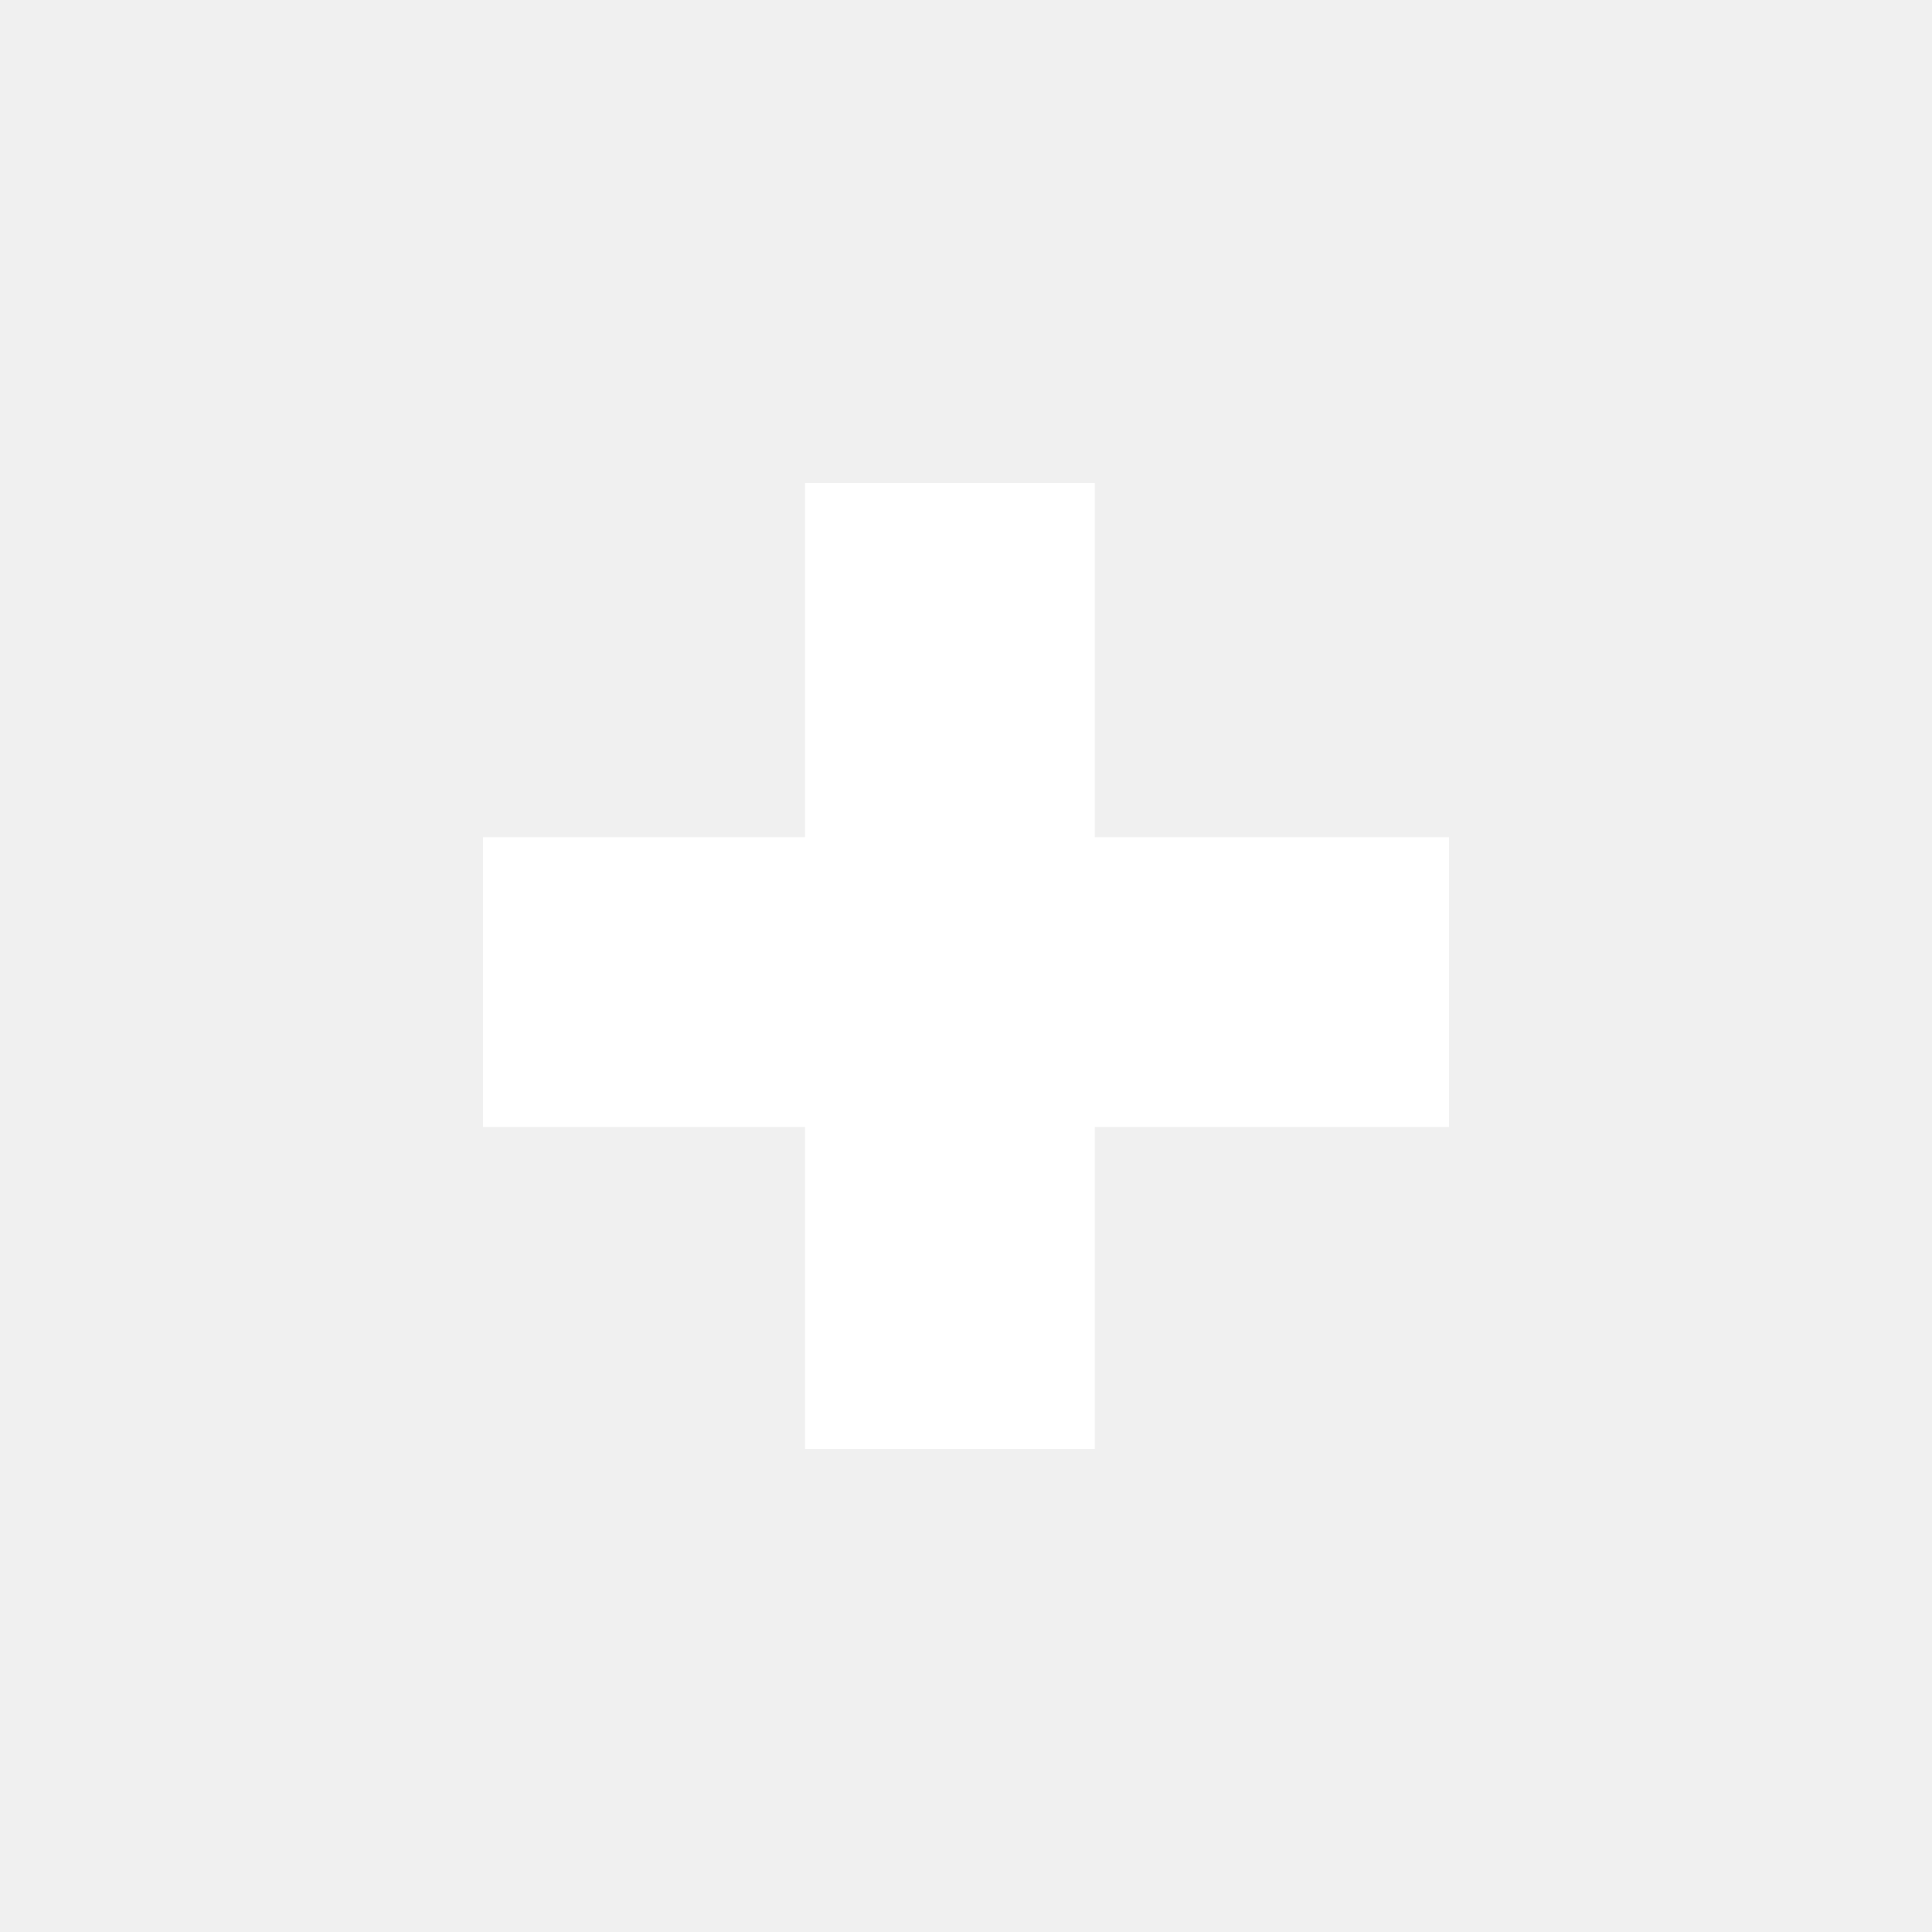
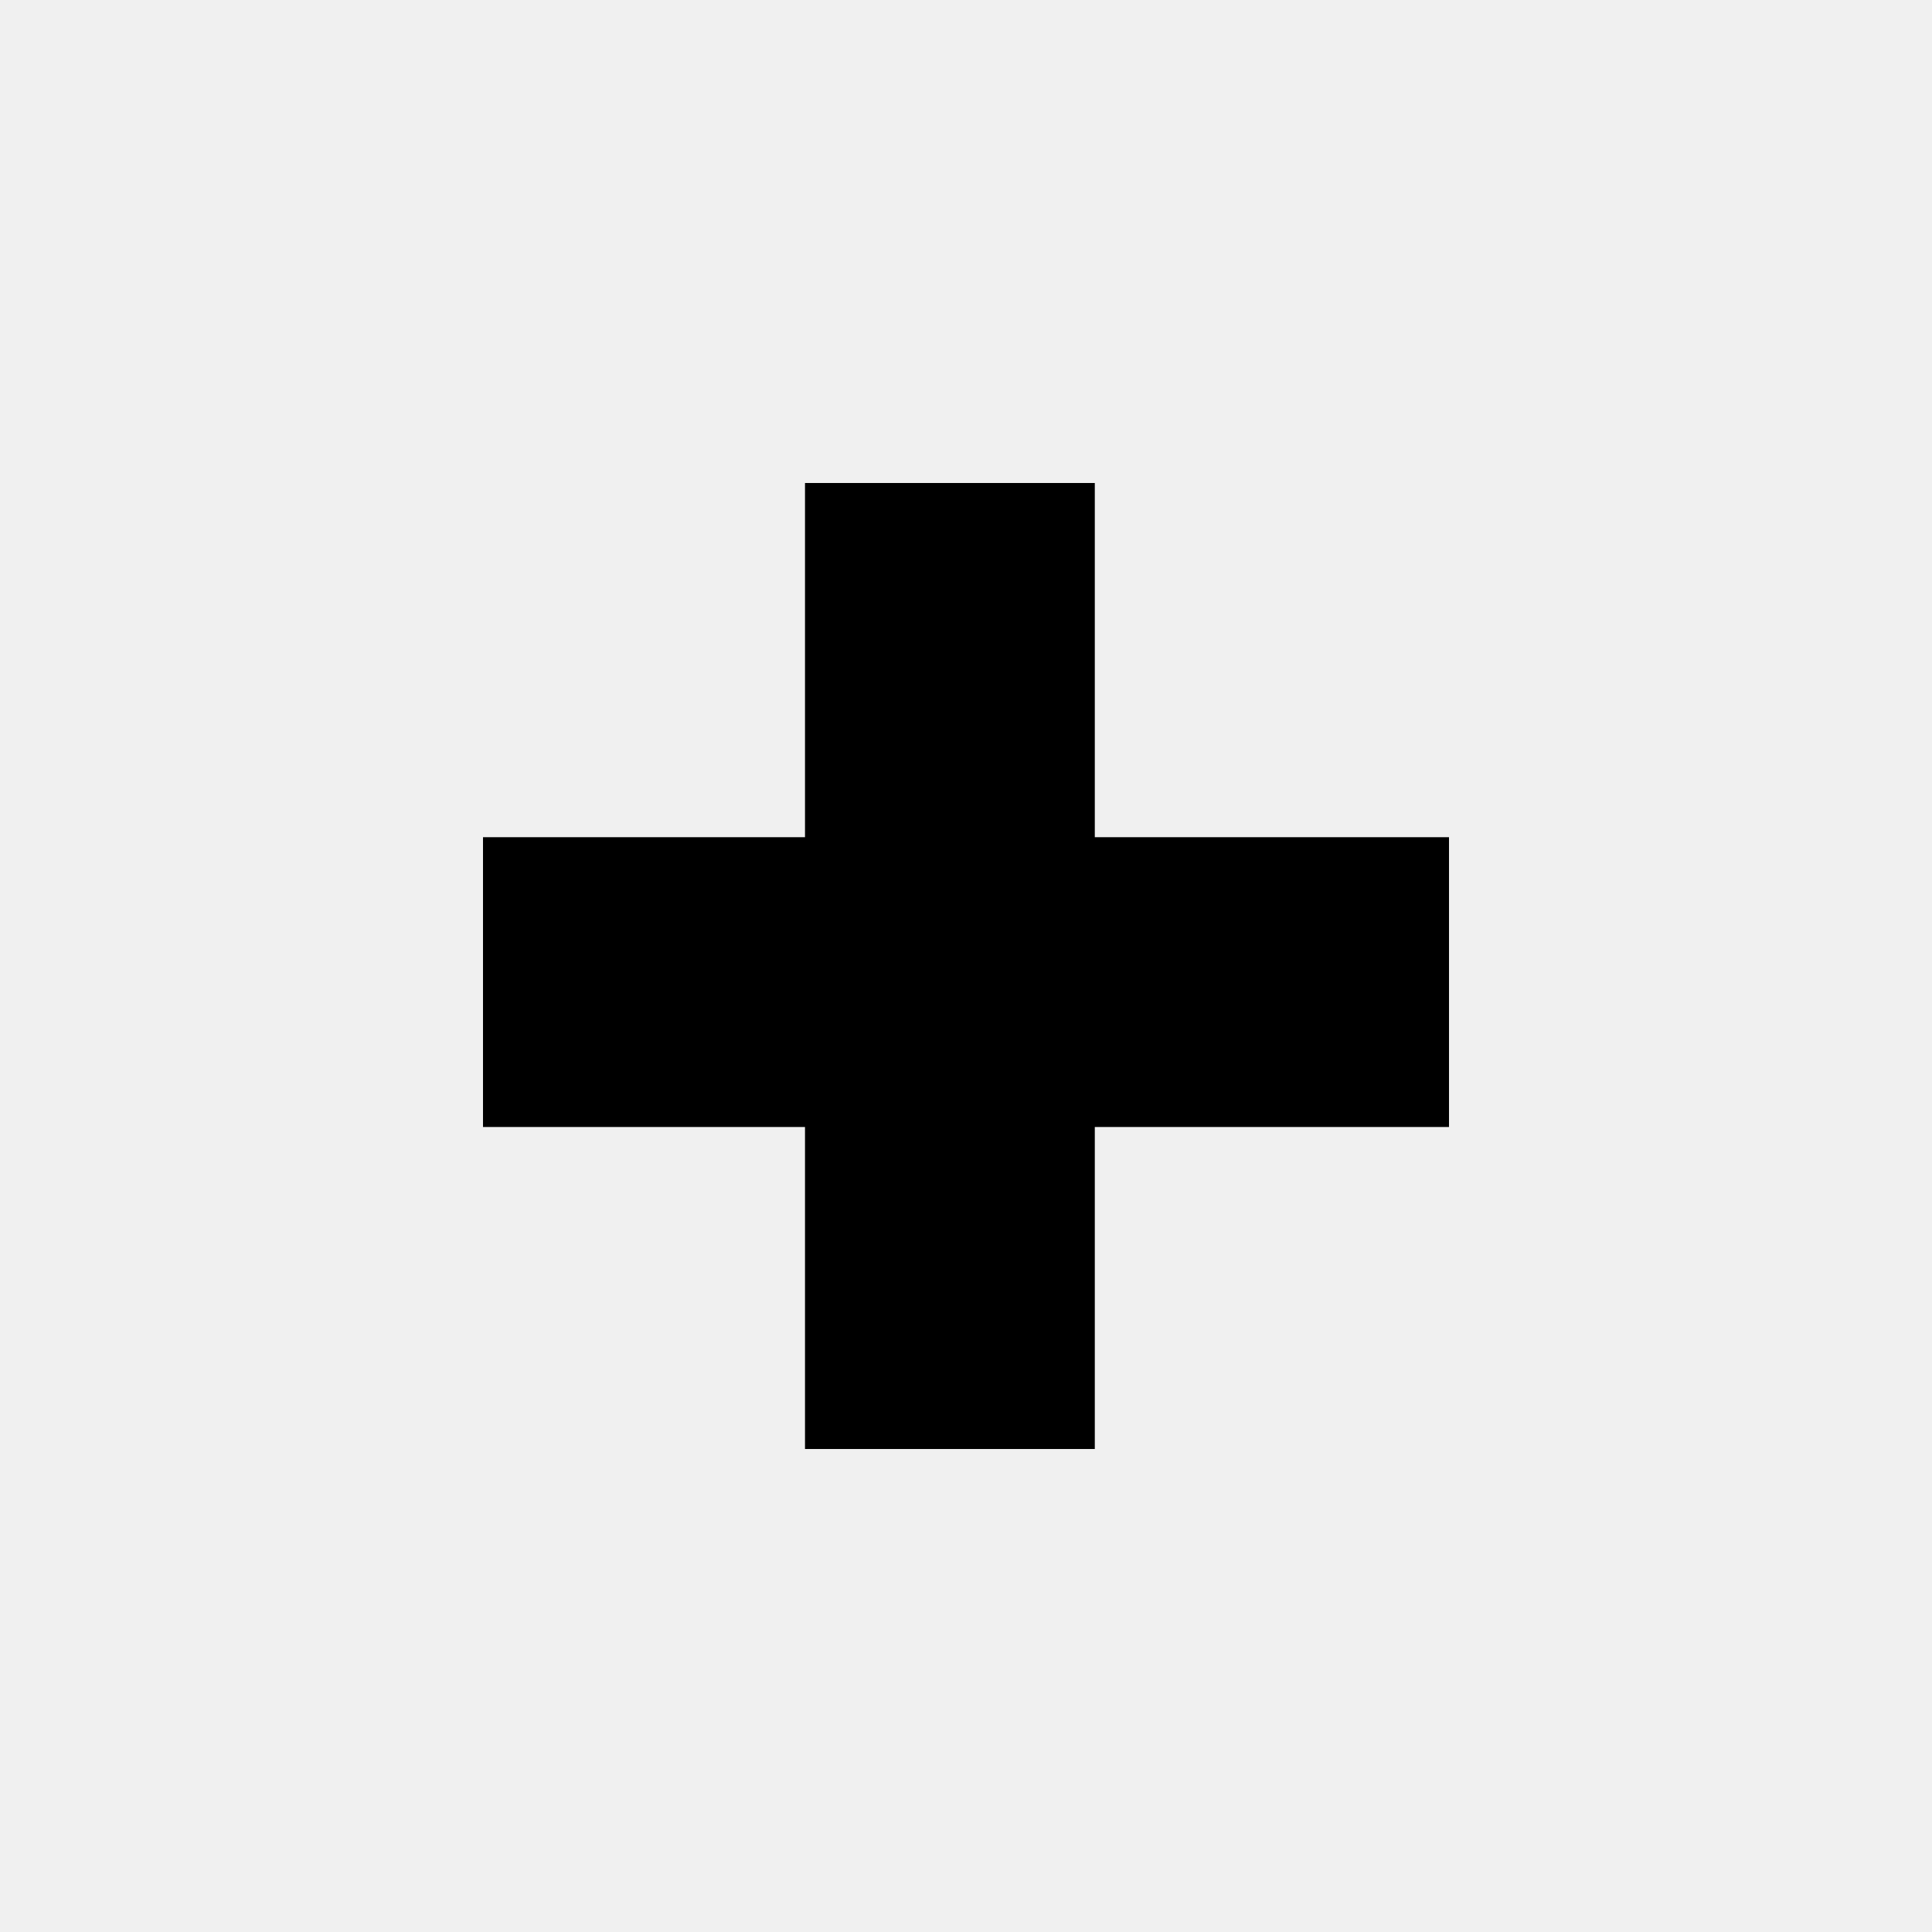
<svg xmlns="http://www.w3.org/2000/svg" version="1.1" id="Layer_1" x="0px" y="0px" viewBox="0 0 48 48" style="enable-background:new 0 0 48 48;" xml:space="preserve">
-   <polygon style="fill:#FFFFFF;" points="36,20.8 27.2,20.8 27.2,12 20,12 20,20.8 12,20.8 12,28 20,28 20,36 27.2,36 27.2,28 36,28   " />
+   <polygon style="fill:#000000;" points="36,20.8 27.2,20.8 27.2,12 20,12 20,20.8 12,20.8 12,28 20,28 20,36 27.2,36 27.2,28 36,28  " />
</svg>
